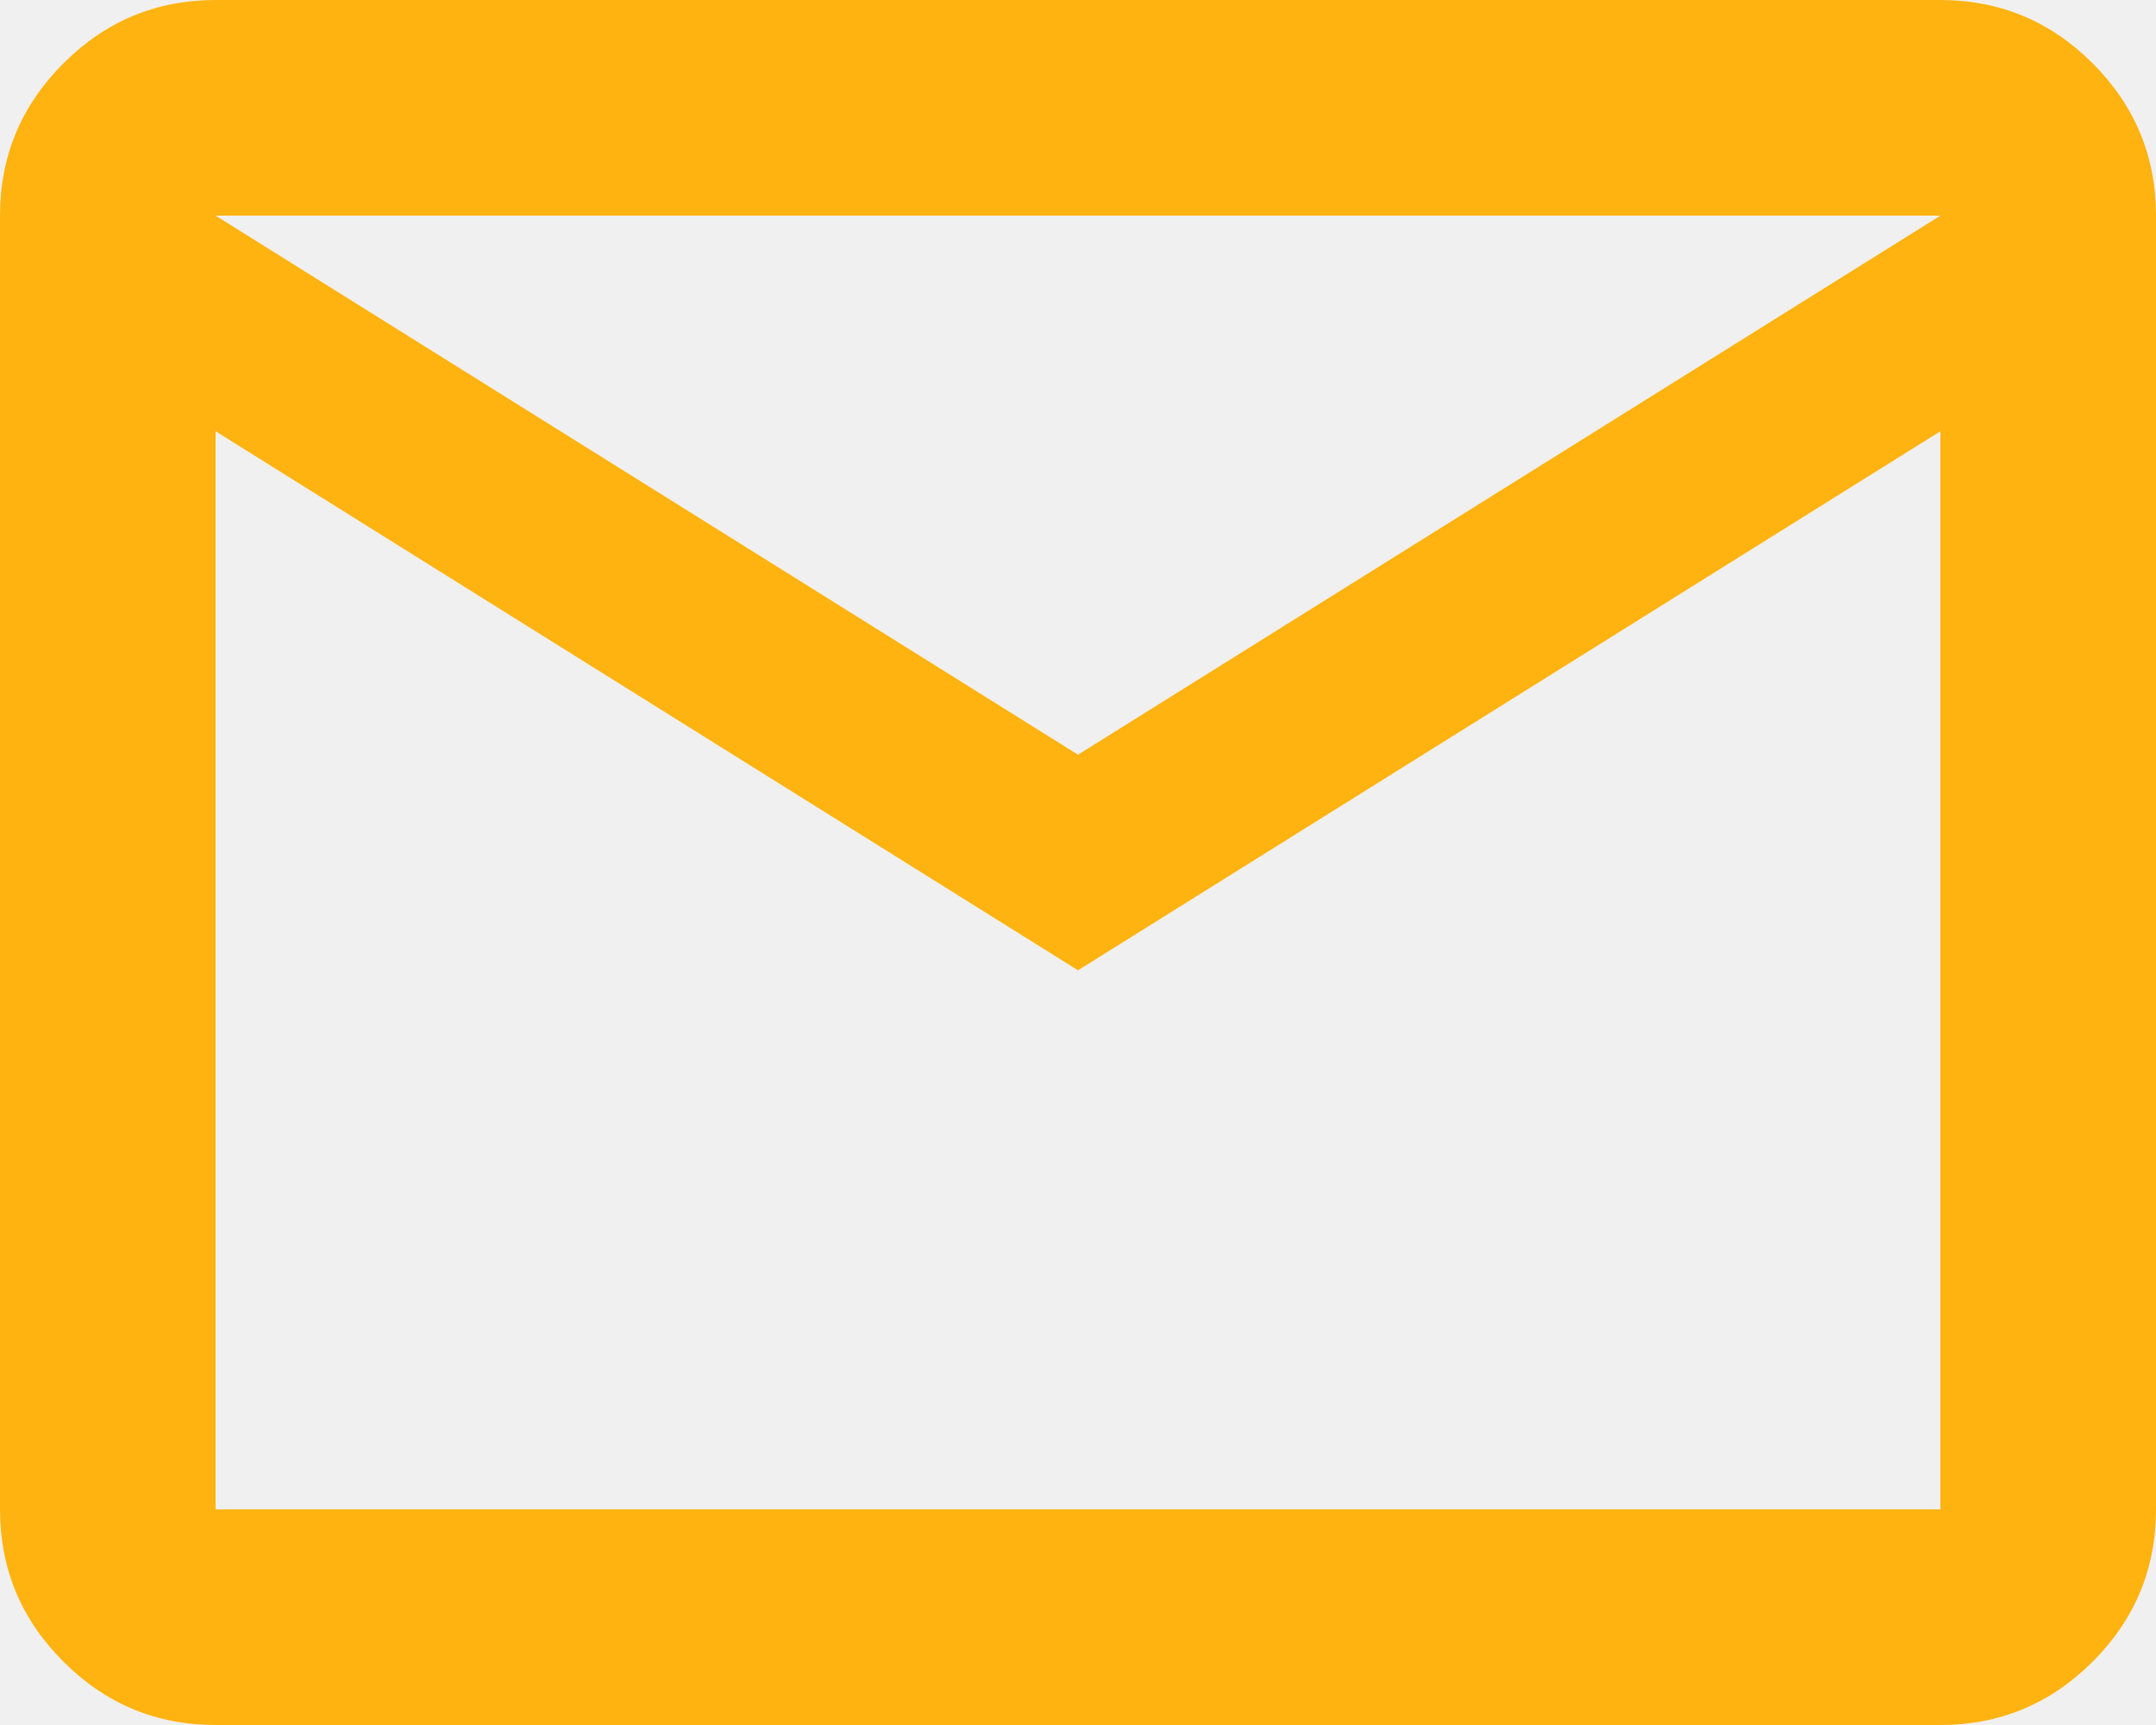
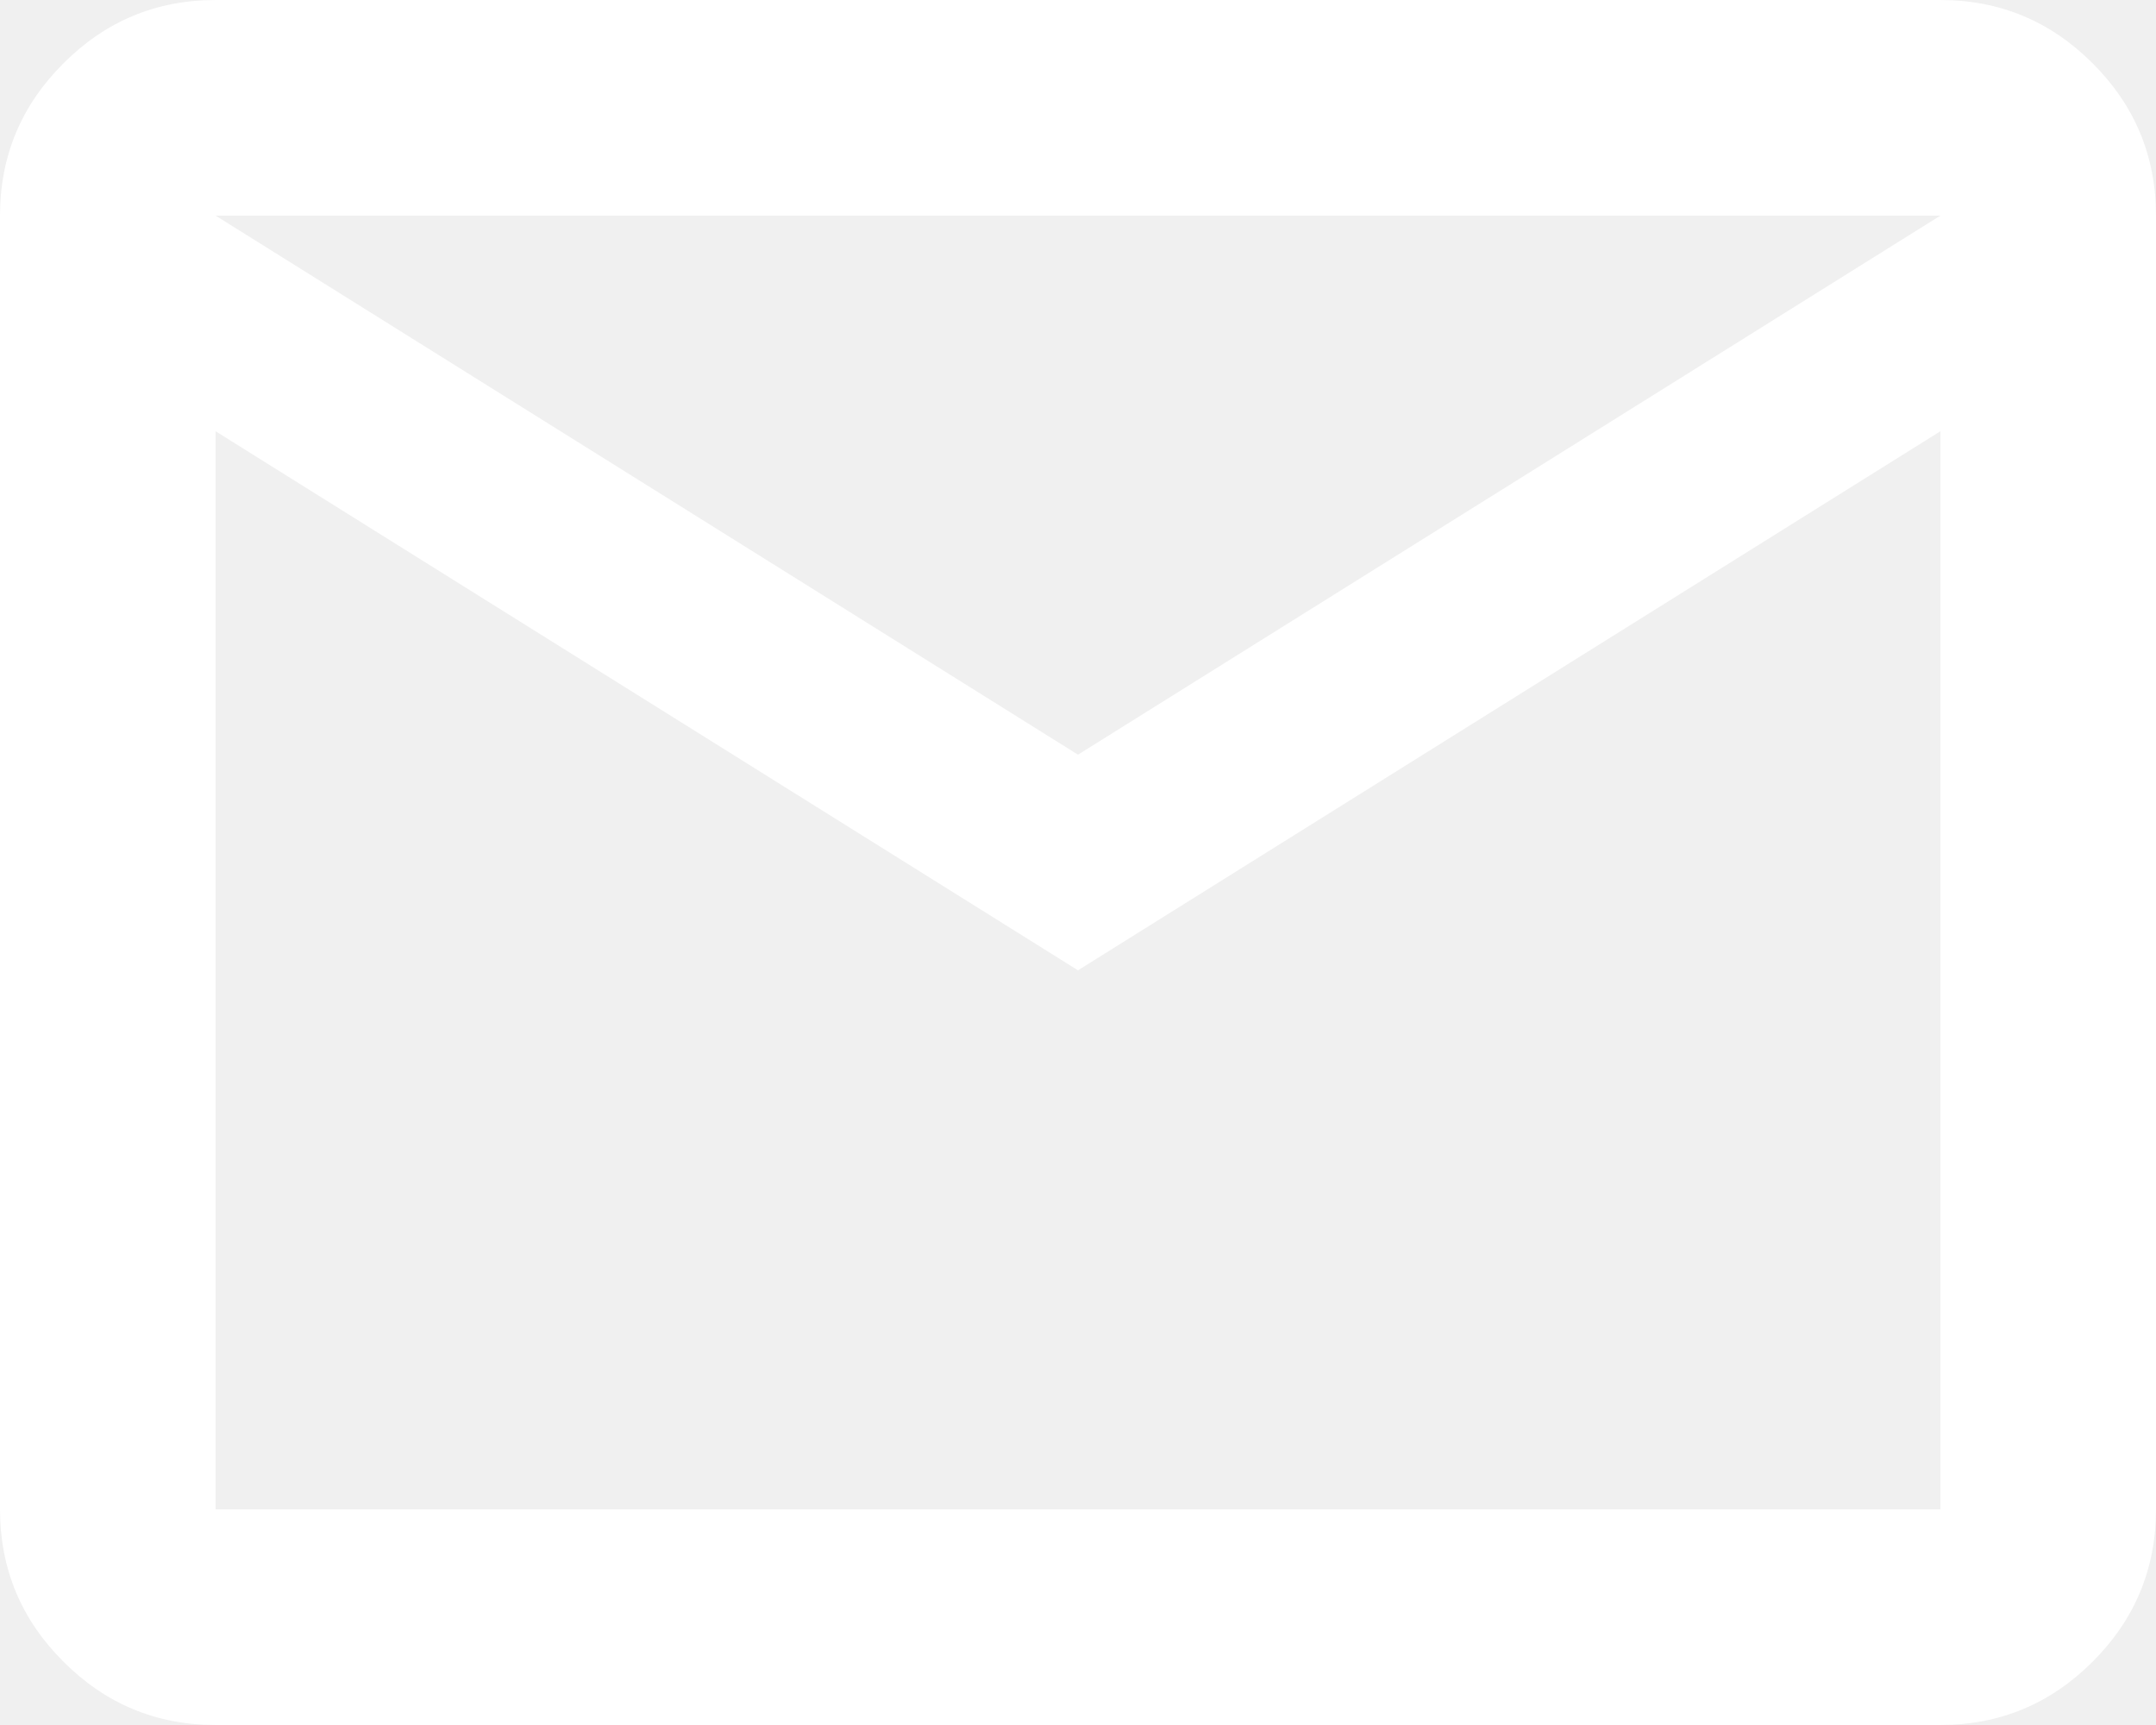
<svg xmlns="http://www.w3.org/2000/svg" width="20" height="16" viewBox="0 0 20 16" fill="none">
-   <path d="M2 16C1.45 16 0.979 15.804 0.588 15.412C0.196 15.021 0 14.55 0 14V2C0 1.45 0.196 0.979 0.588 0.588C0.979 0.196 1.45 0 2 0H18C18.55 0 19.021 0.196 19.413 0.588C19.804 0.979 20 1.45 20 2V14C20 14.55 19.804 15.021 19.413 15.412C19.021 15.804 18.55 16 18 16H2V16M10 9L2 4V14V14V14H18V14V14V4L10 9V9M10 7L18 2H2L10 7V7M2 4V2V2V4V14V14V14V14V14V14V4V4" fill="#FFB310" />
+   <path d="M2 16C1.45 16 0.979 15.804 0.588 15.412C0.196 15.021 0 14.55 0 14V2C0 1.45 0.196 0.979 0.588 0.588C0.979 0.196 1.45 0 2 0H18C18.55 0 19.021 0.196 19.413 0.588C19.804 0.979 20 1.45 20 2V14C20 14.55 19.804 15.021 19.413 15.412C19.021 15.804 18.55 16 18 16H2V16M10 9L2 4V14V14V14H18V14V14V4L10 9V9M10 7L18 2H2L10 7V7M2 4V2V2V4V14V14V14V14V14V14V4V4" fill="#ffffff" />
</svg>
